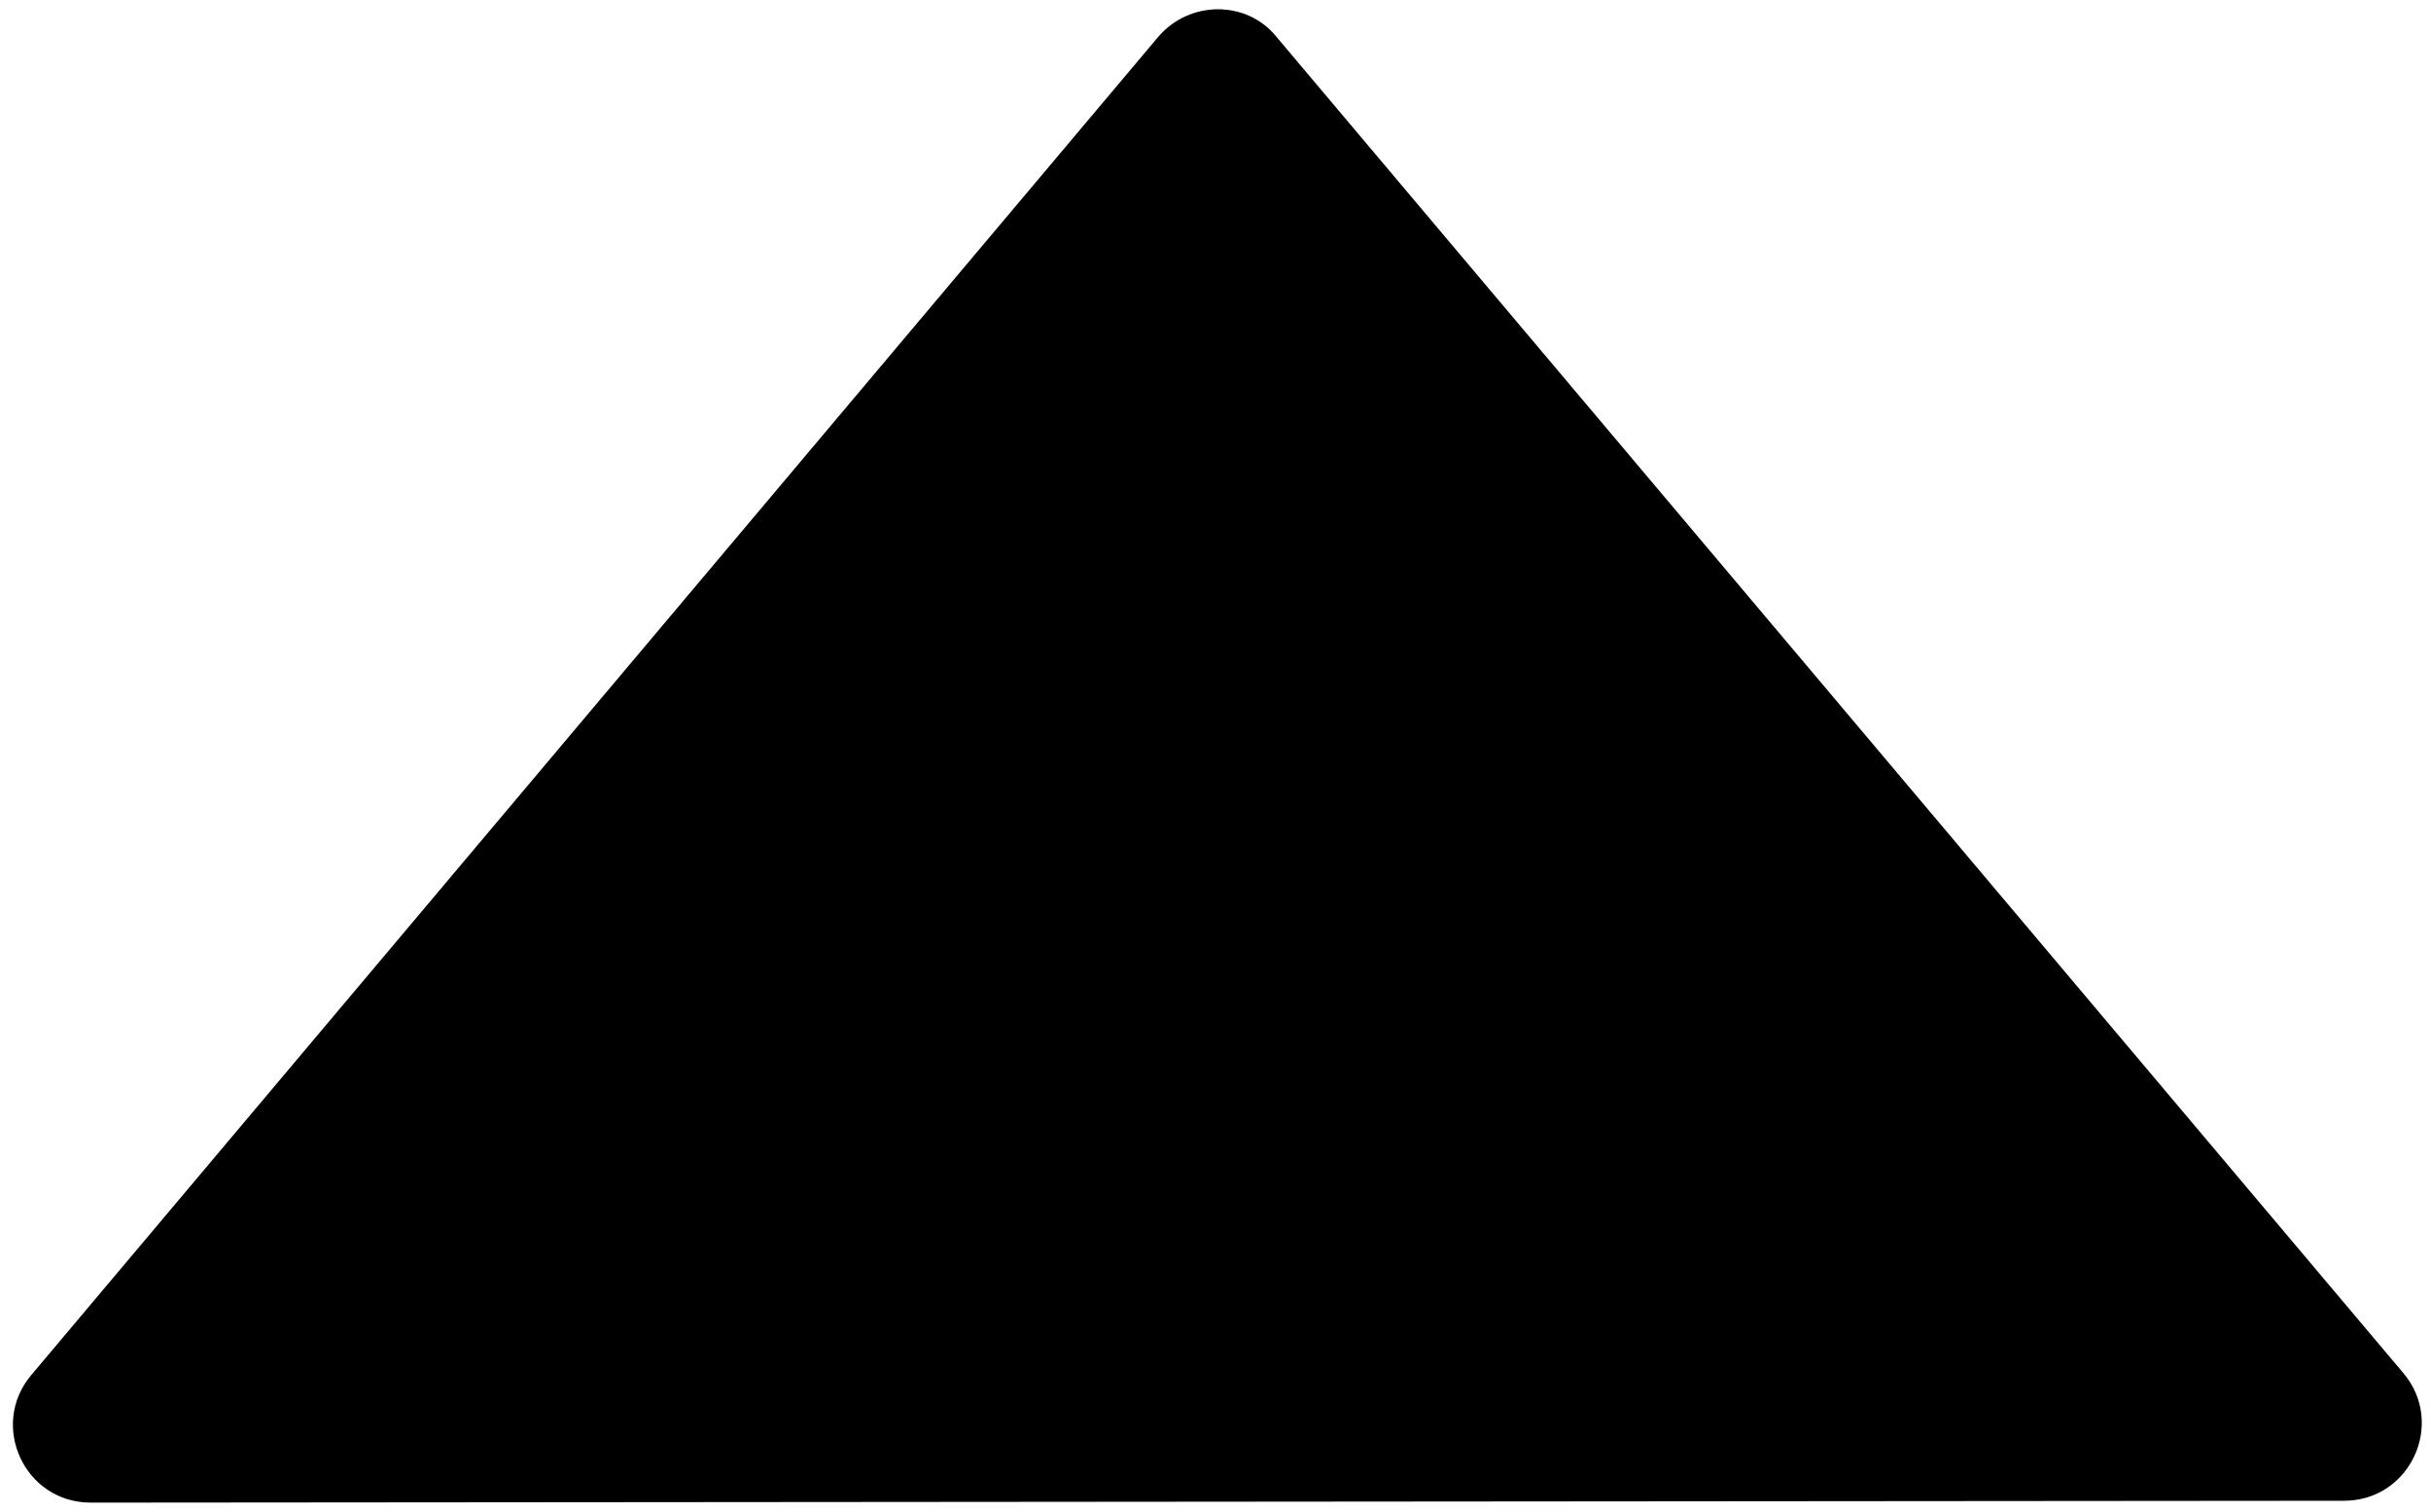
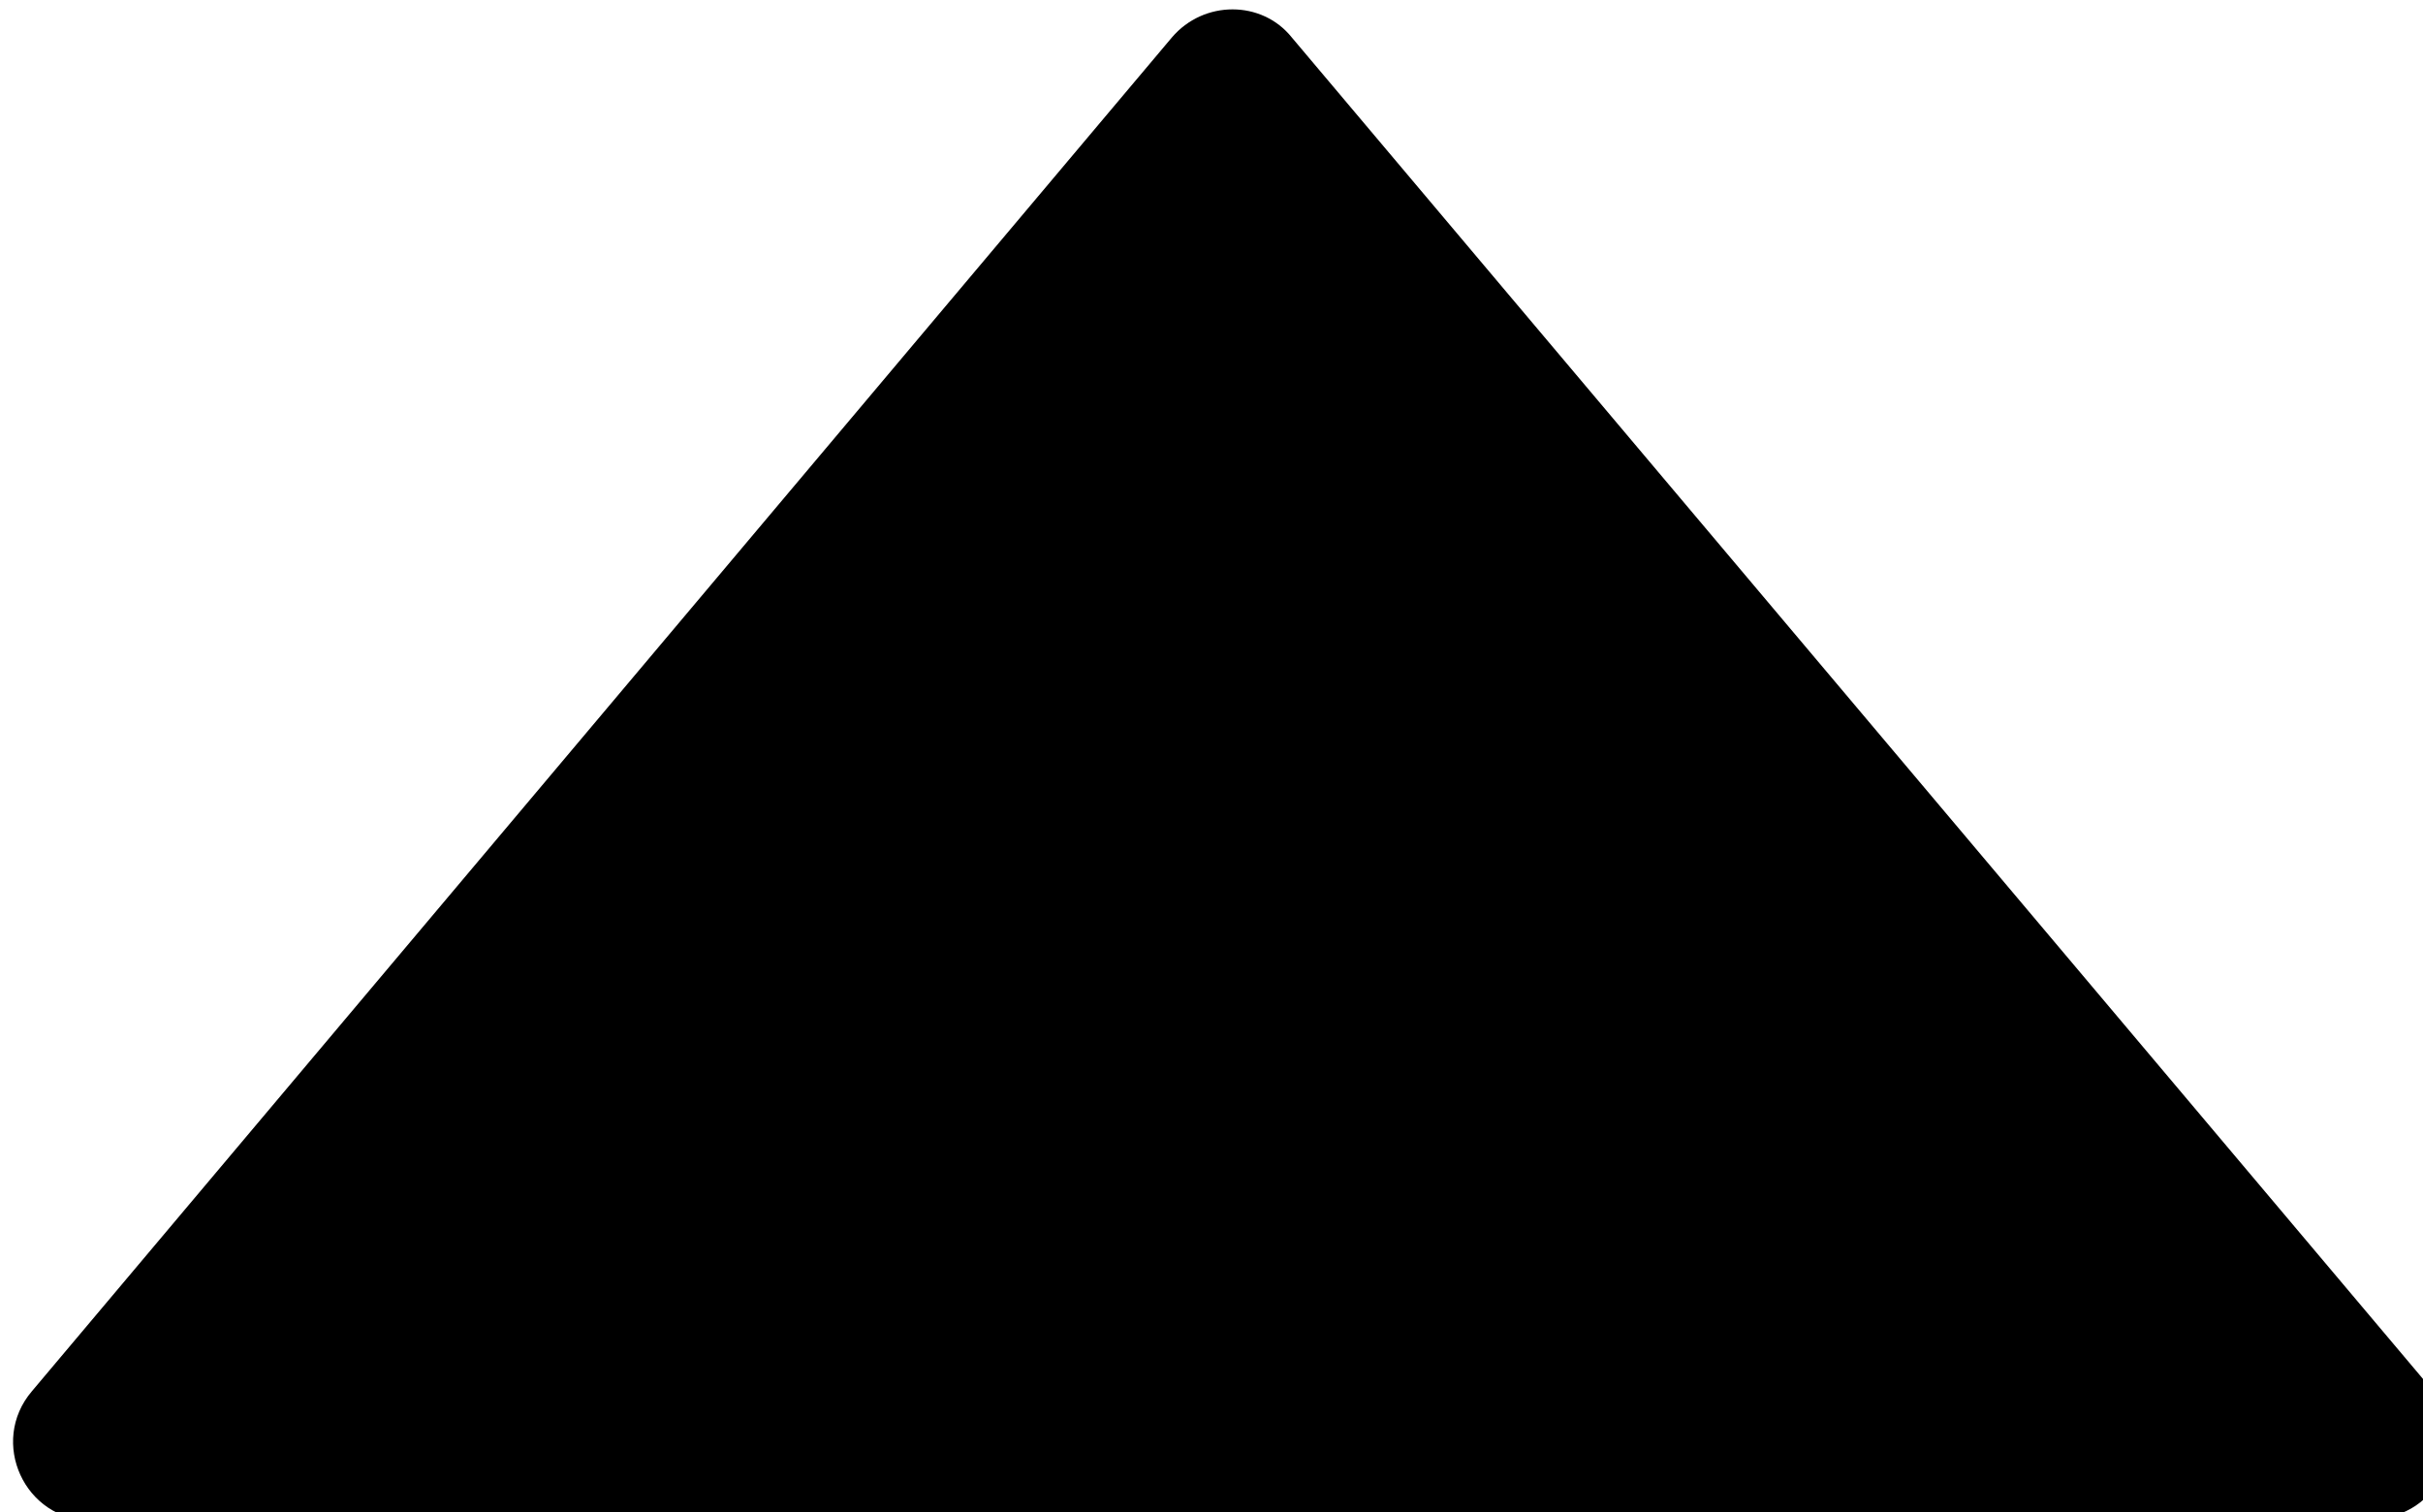
- <svg xmlns="http://www.w3.org/2000/svg" version="1.1" id="Layer_1" x="0px" y="0px" viewBox="0 0 131.2 81.6" style="enable-background:new 0 0 131.2 81.6;" xml:space="preserve">
+ <svg xmlns="http://www.w3.org/2000/svg" version="1.1" id="Layer_1" x="0px" y="0px" viewdiv="0 0 131.2 81.6" style="enable-background:new 0 0 131.2 81.6;" xml:space="preserve">
  <path d="M68.9,2l60.8,72.1c2.3,2.7,0.4,6.9-3.2,6.9L4.9,81.1c-3.6,0-5.5-4.2-3.2-6.9L62.5,2C64.2,0,67.3,0,68.9,2z" />
</svg>
